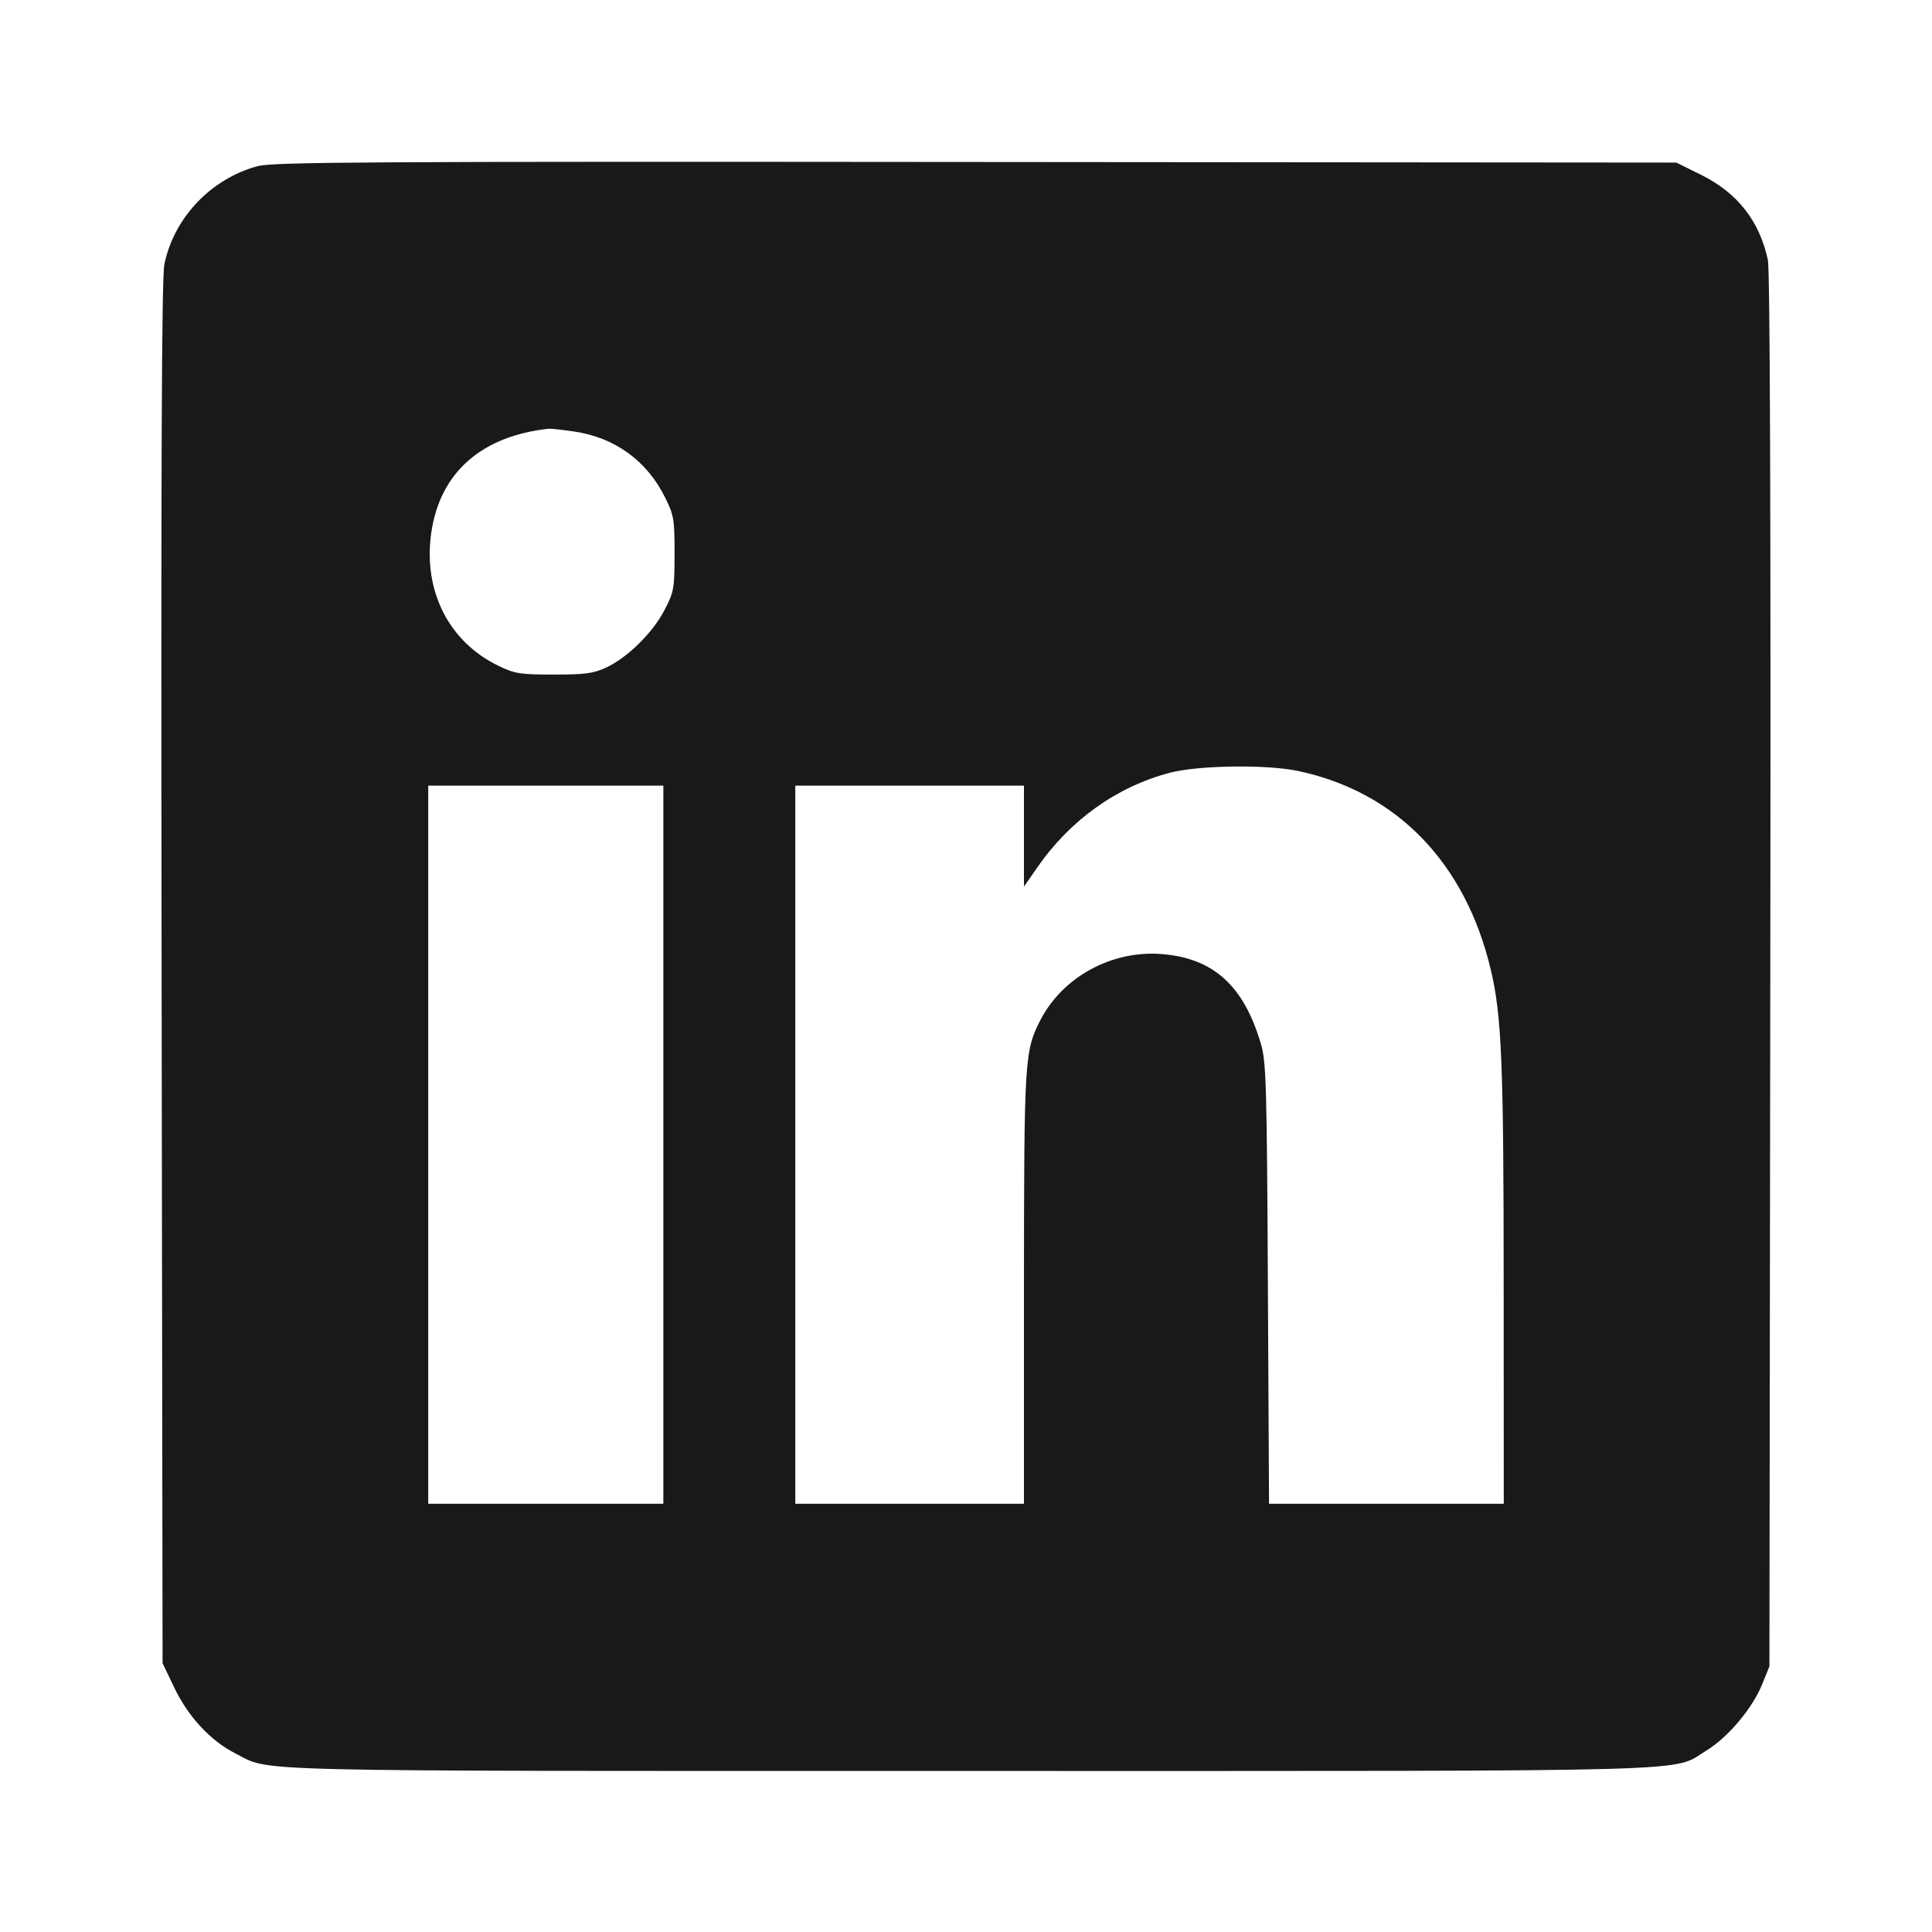
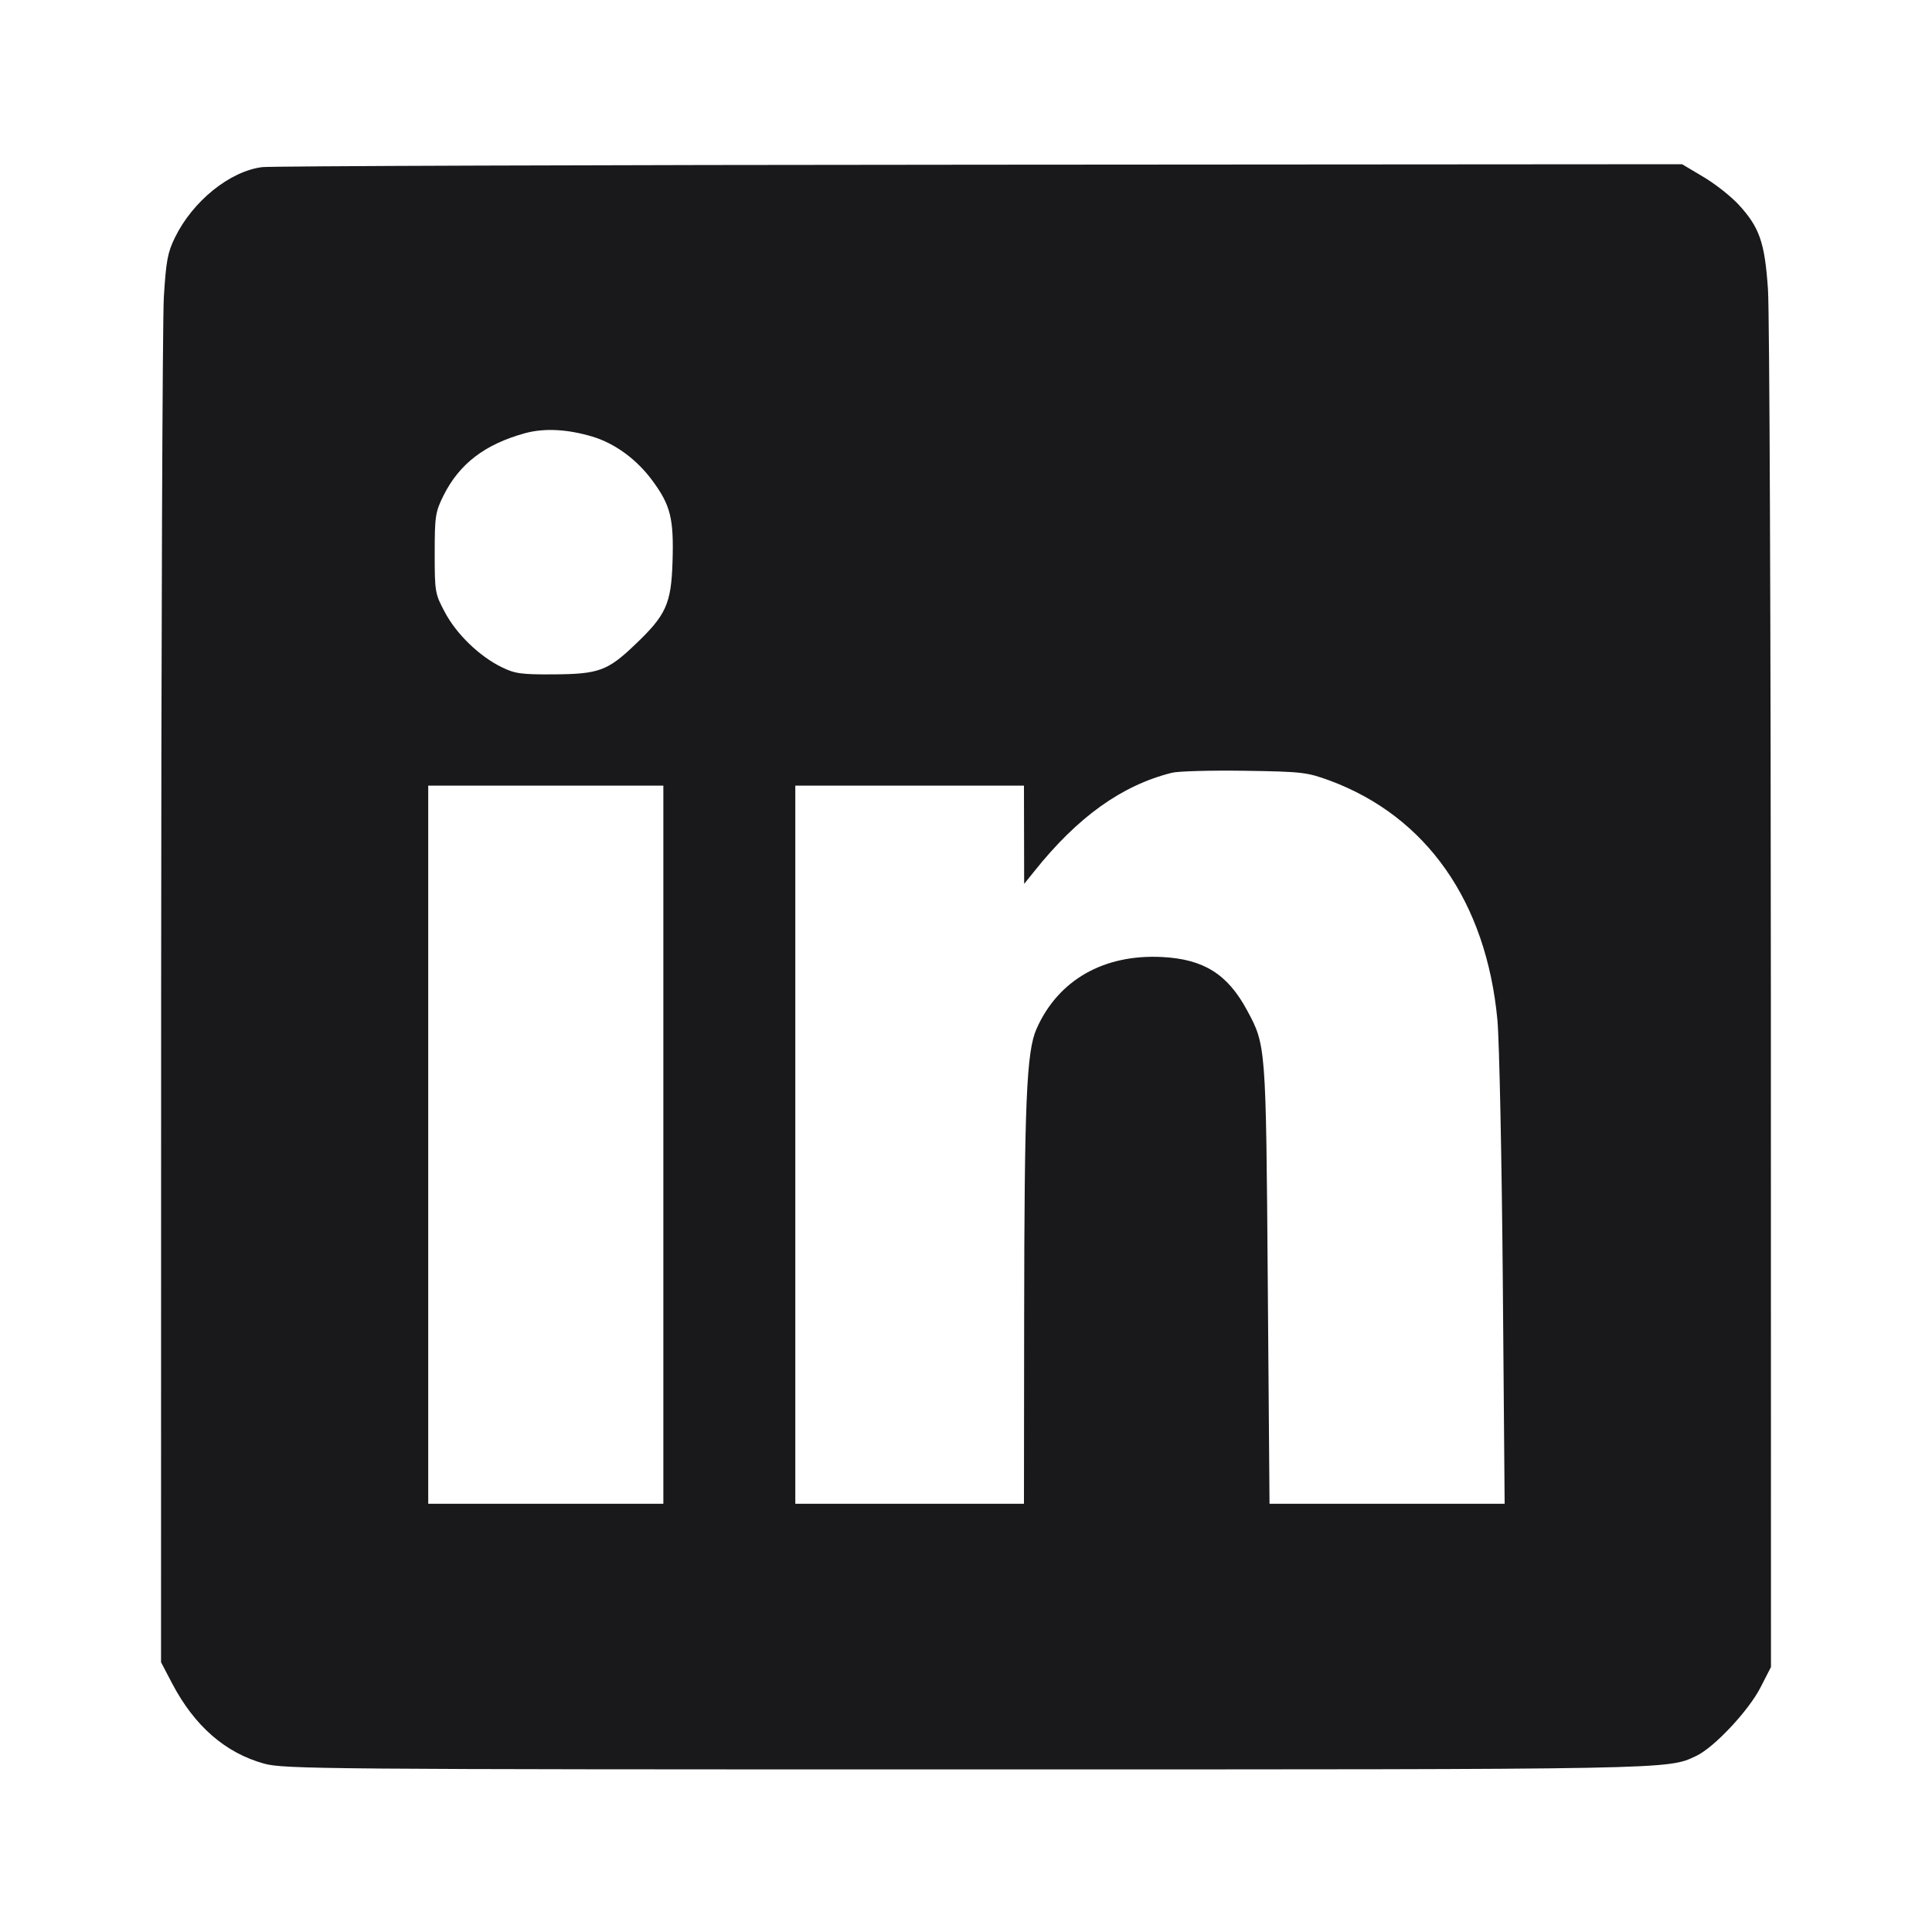
<svg xmlns="http://www.w3.org/2000/svg" width="20" height="20" viewBox="0 0 20 20" fill="none">
-   <path d="M2.667 1.720 C 2.185 1.850,1.803 2.251,1.702 2.733 C 1.673 2.870,1.666 4.737,1.673 10.067 L 1.683 17.217 1.807 17.476 C 1.949 17.772,2.181 18.022,2.436 18.151 C 2.817 18.344,2.361 18.333,10.033 18.333 C 17.832 18.333,17.291 18.348,17.667 18.120 C 17.889 17.984,18.141 17.685,18.242 17.435 L 18.317 17.250 18.326 10.050 C 18.332 5.319,18.323 2.796,18.301 2.692 C 18.215 2.288,17.986 1.996,17.608 1.809 L 17.353 1.683 10.102 1.677 C 3.796 1.671,2.826 1.677,2.667 1.720 M5.943 4.467 C 6.364 4.528,6.699 4.771,6.886 5.152 C 6.977 5.336,6.983 5.377,6.983 5.733 C 6.982 6.097,6.977 6.127,6.878 6.317 C 6.755 6.553,6.495 6.808,6.274 6.911 C 6.141 6.972,6.057 6.983,5.733 6.983 C 5.388 6.983,5.332 6.975,5.167 6.896 C 4.648 6.648,4.379 6.120,4.464 5.518 C 4.552 4.894,4.984 4.512,5.683 4.438 C 5.702 4.436,5.818 4.449,5.943 4.467 M13.438 7.981 C 14.460 8.198,15.170 8.931,15.433 10.040 C 15.546 10.517,15.566 11.014,15.566 13.325 L 15.567 15.567 14.352 15.567 L 13.137 15.567 13.125 13.292 C 13.115 11.255,13.107 10.996,13.056 10.817 C 12.879 10.205,12.562 9.917,12.021 9.876 C 11.504 9.837,10.997 10.116,10.768 10.564 C 10.606 10.881,10.601 10.968,10.600 13.342 L 10.600 15.567 9.417 15.567 L 8.233 15.567 8.233 11.850 L 8.233 8.133 9.417 8.133 L 10.600 8.133 10.600 8.656 L 10.600 9.178 10.737 8.981 C 11.077 8.489,11.561 8.144,12.112 7.999 C 12.409 7.922,13.111 7.912,13.438 7.981 M6.867 11.850 L 6.867 15.567 5.650 15.567 L 4.433 15.567 4.433 11.850 L 4.433 8.133 5.650 8.133 L 6.867 8.133 6.867 11.850 " fill="#19191C" stroke="none" fill-rule="evenodd" />
+   <path d="M2.715 1.730 C 2.381 1.771,1.996 2.081,1.812 2.457 C 1.735 2.613,1.719 2.702,1.696 3.078 C 1.682 3.319,1.669 6.597,1.668 10.362 L 1.667 17.207 1.783 17.429 C 2.015 17.869,2.333 18.146,2.734 18.257 C 2.938 18.313,3.336 18.317,10.000 18.317 C 17.367 18.317,17.259 18.319,17.560 18.177 C 17.744 18.090,18.101 17.710,18.225 17.468 L 18.333 17.257 18.332 10.337 C 18.331 6.531,18.318 3.227,18.302 2.996 C 18.269 2.509,18.215 2.354,17.997 2.117 C 17.918 2.032,17.755 1.903,17.633 1.831 L 17.413 1.700 10.148 1.705 C 6.152 1.707,2.808 1.719,2.715 1.730 M6.130 4.519 C 6.363 4.588,6.592 4.755,6.754 4.976 C 6.942 5.231,6.976 5.368,6.962 5.816 C 6.948 6.253,6.896 6.367,6.571 6.676 C 6.290 6.944,6.197 6.978,5.733 6.981 C 5.396 6.983,5.331 6.974,5.192 6.906 C 4.961 6.792,4.726 6.565,4.606 6.339 C 4.503 6.147,4.500 6.128,4.500 5.727 C 4.500 5.344,4.507 5.300,4.590 5.132 C 4.755 4.801,5.018 4.600,5.433 4.485 C 5.634 4.430,5.870 4.442,6.130 4.519 M13.767 8.081 C 14.768 8.453,15.386 9.335,15.501 10.557 C 15.521 10.773,15.546 11.989,15.557 13.258 L 15.576 15.567 14.359 15.567 L 13.142 15.567 13.124 13.292 C 13.105 10.811,13.106 10.822,12.907 10.454 C 12.706 10.083,12.459 9.929,12.030 9.907 C 11.425 9.876,10.953 10.146,10.730 10.651 C 10.626 10.884,10.604 11.407,10.602 13.658 L 10.600 15.567 9.417 15.567 L 8.233 15.567 8.233 11.850 L 8.233 8.133 9.417 8.133 L 10.600 8.133 10.601 8.642 L 10.602 9.150 10.709 9.017 C 11.157 8.456,11.613 8.130,12.130 8.000 C 12.196 7.983,12.535 7.974,12.883 7.979 C 13.482 7.988,13.530 7.994,13.767 8.081 M6.867 11.850 L 6.867 15.567 5.650 15.567 L 4.433 15.567 4.433 11.850 L 4.433 8.133 5.650 8.133 L 6.867 8.133 6.867 11.850 " fill="#19191C" stroke="none" fill-rule="evenodd" />
</svg>
